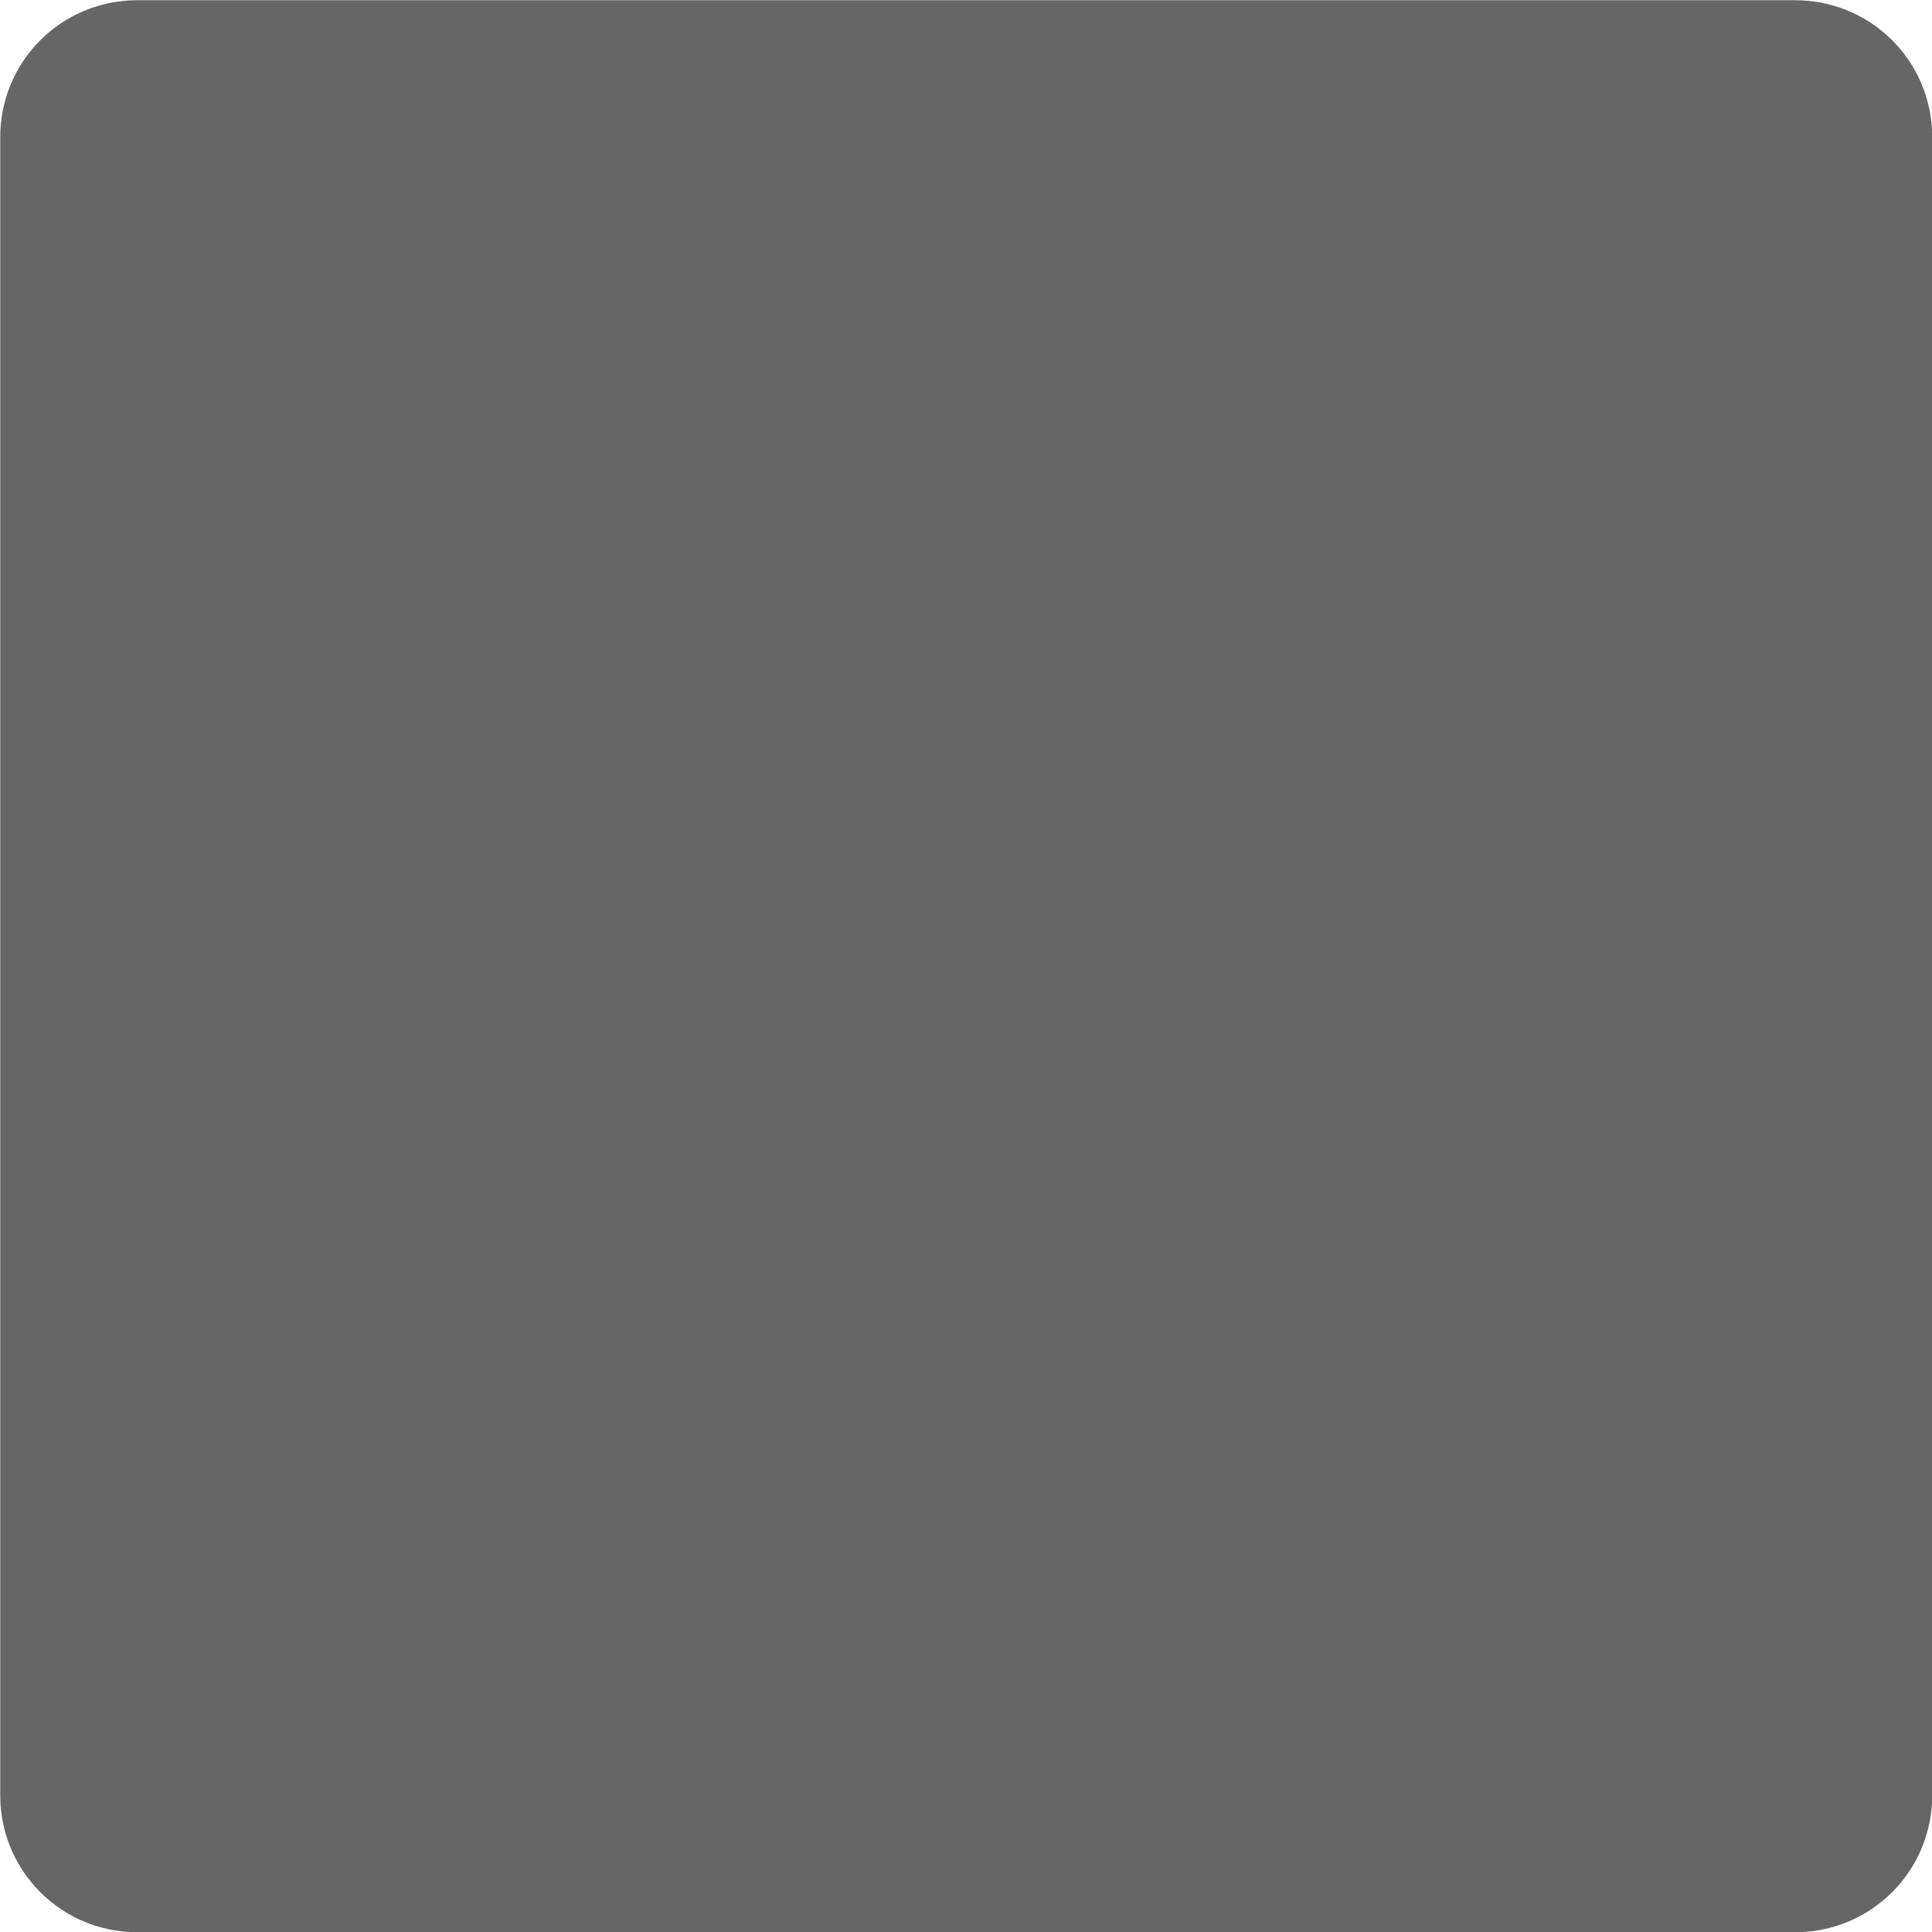
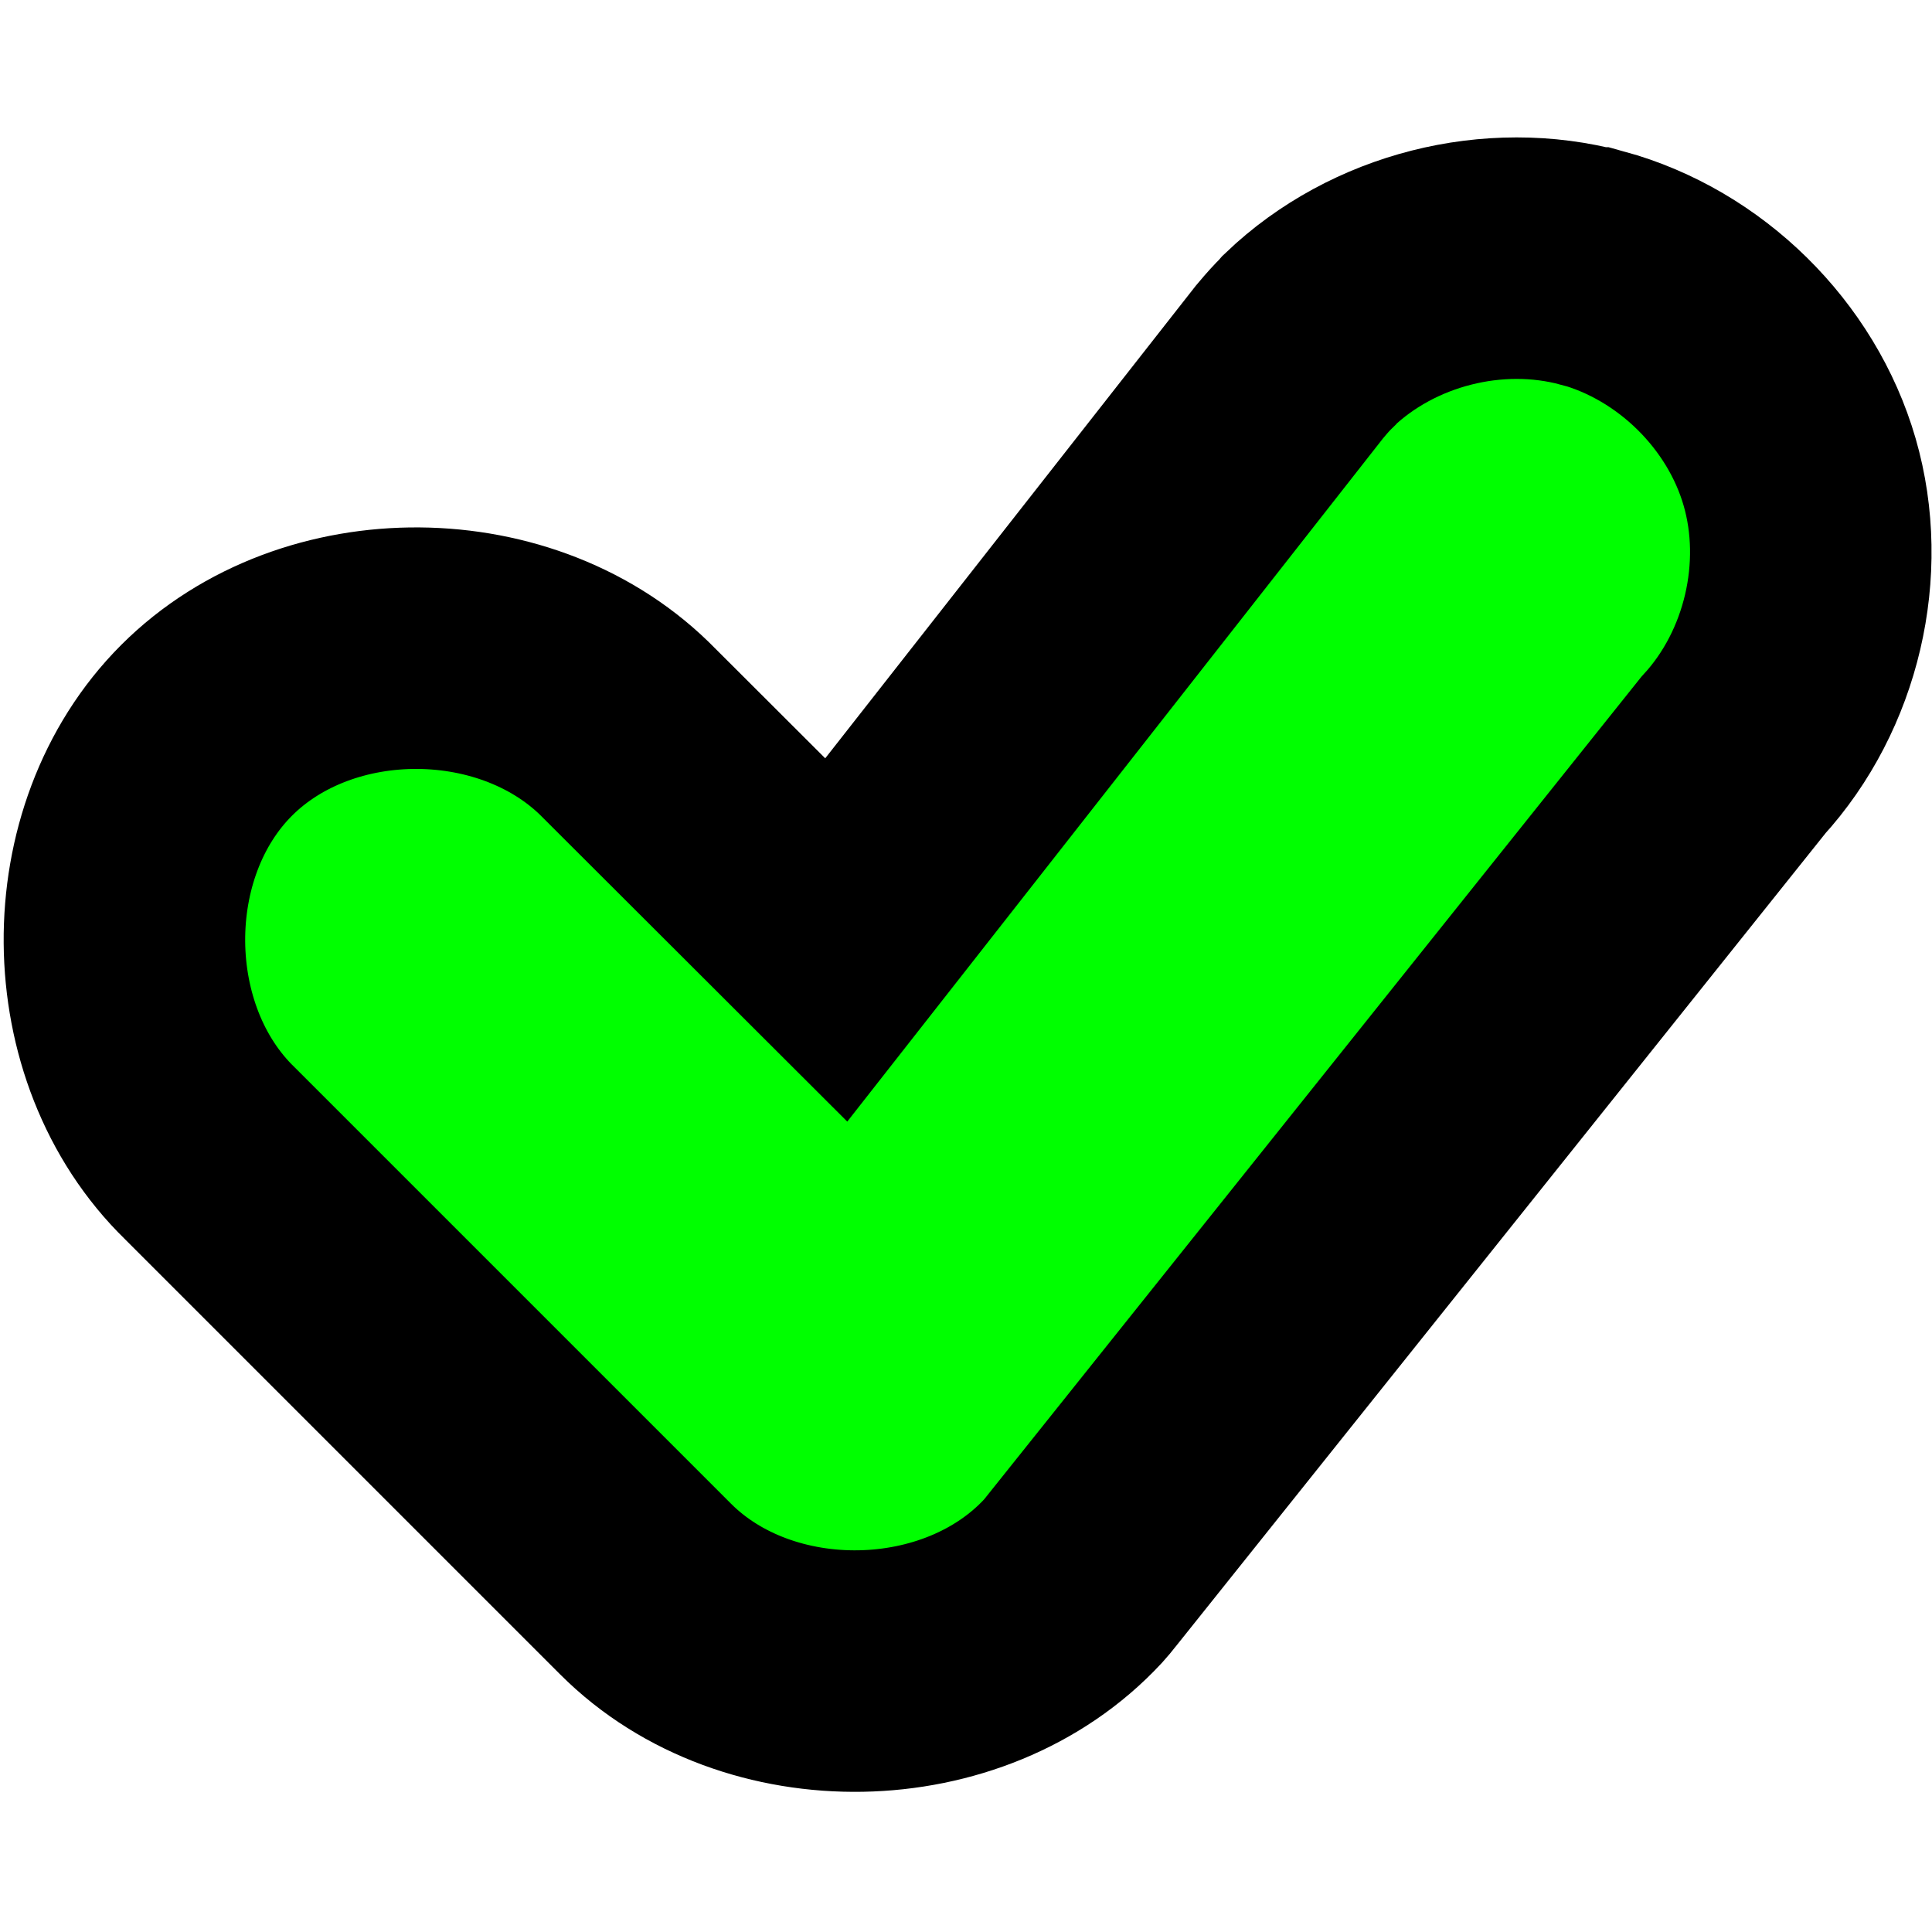
- <svg xmlns="http://www.w3.org/2000/svg" width="16" height="16" viewBox="0 0 4.233 4.233" version="1.1" id="svg5">
-   <defs id="defs2" />
-   <g id="layer1">
-     <rect style="opacity:0.6;mix-blend-mode:normal;fill:#000000;fill-opacity:1;stroke:#000000;stroke-width:0.529;stroke-linecap:butt;stroke-linejoin:round;stroke-dasharray:none;stroke-opacity:1;paint-order:normal" id="rect1727" width="3.704" height="3.704" x="0.265" y="0.265" ry="0.035" />
-   </g>
+ <svg xmlns="http://www.w3.org/2000/svg" width="16" height="16" fill="currentColor" class="bi bi-check" viewBox="0 0 16 16" version="1.1" id="svg6801">
+   <defs id="defs6805" />
+   <path id="path6799" d="m 11.955,3.779 c -0.593,-0.16 -1.263,0.01 -1.707,0.434 a 1.046,1.046 0 0 0 -0.012,0.014 c -0.034,0.033 -0.066,0.069 -0.096,0.105 a 1.046,1.046 0 0 0 -0.012,0.014 L 7.385,7.844 l -1.25,-1.248 C 5.473,5.915 4.247,5.905 3.576,6.576 2.905,7.247 2.915,8.473 3.596,9.135 l 2.635,2.635 c 0.68,0.681 1.931,0.659 2.586,-0.047 a 1.046,1.046 0 0 0 0.051,-0.061 L 12.811,6.727 C 13.225,6.275 13.383,5.602 13.213,5.014 13.043,4.425 12.55,3.941 11.959,3.779 a 1.046,1.046 0 0 0 -0.004,0 z" style="fill:#00ff00;fill-opacity:1;stroke:#000000;stroke-width:1.461;stroke-dasharray:none;stroke-opacity:1" transform="matrix(1.369007,0,0,1.369007,-3.184699,-2.954265)" />
</svg>
